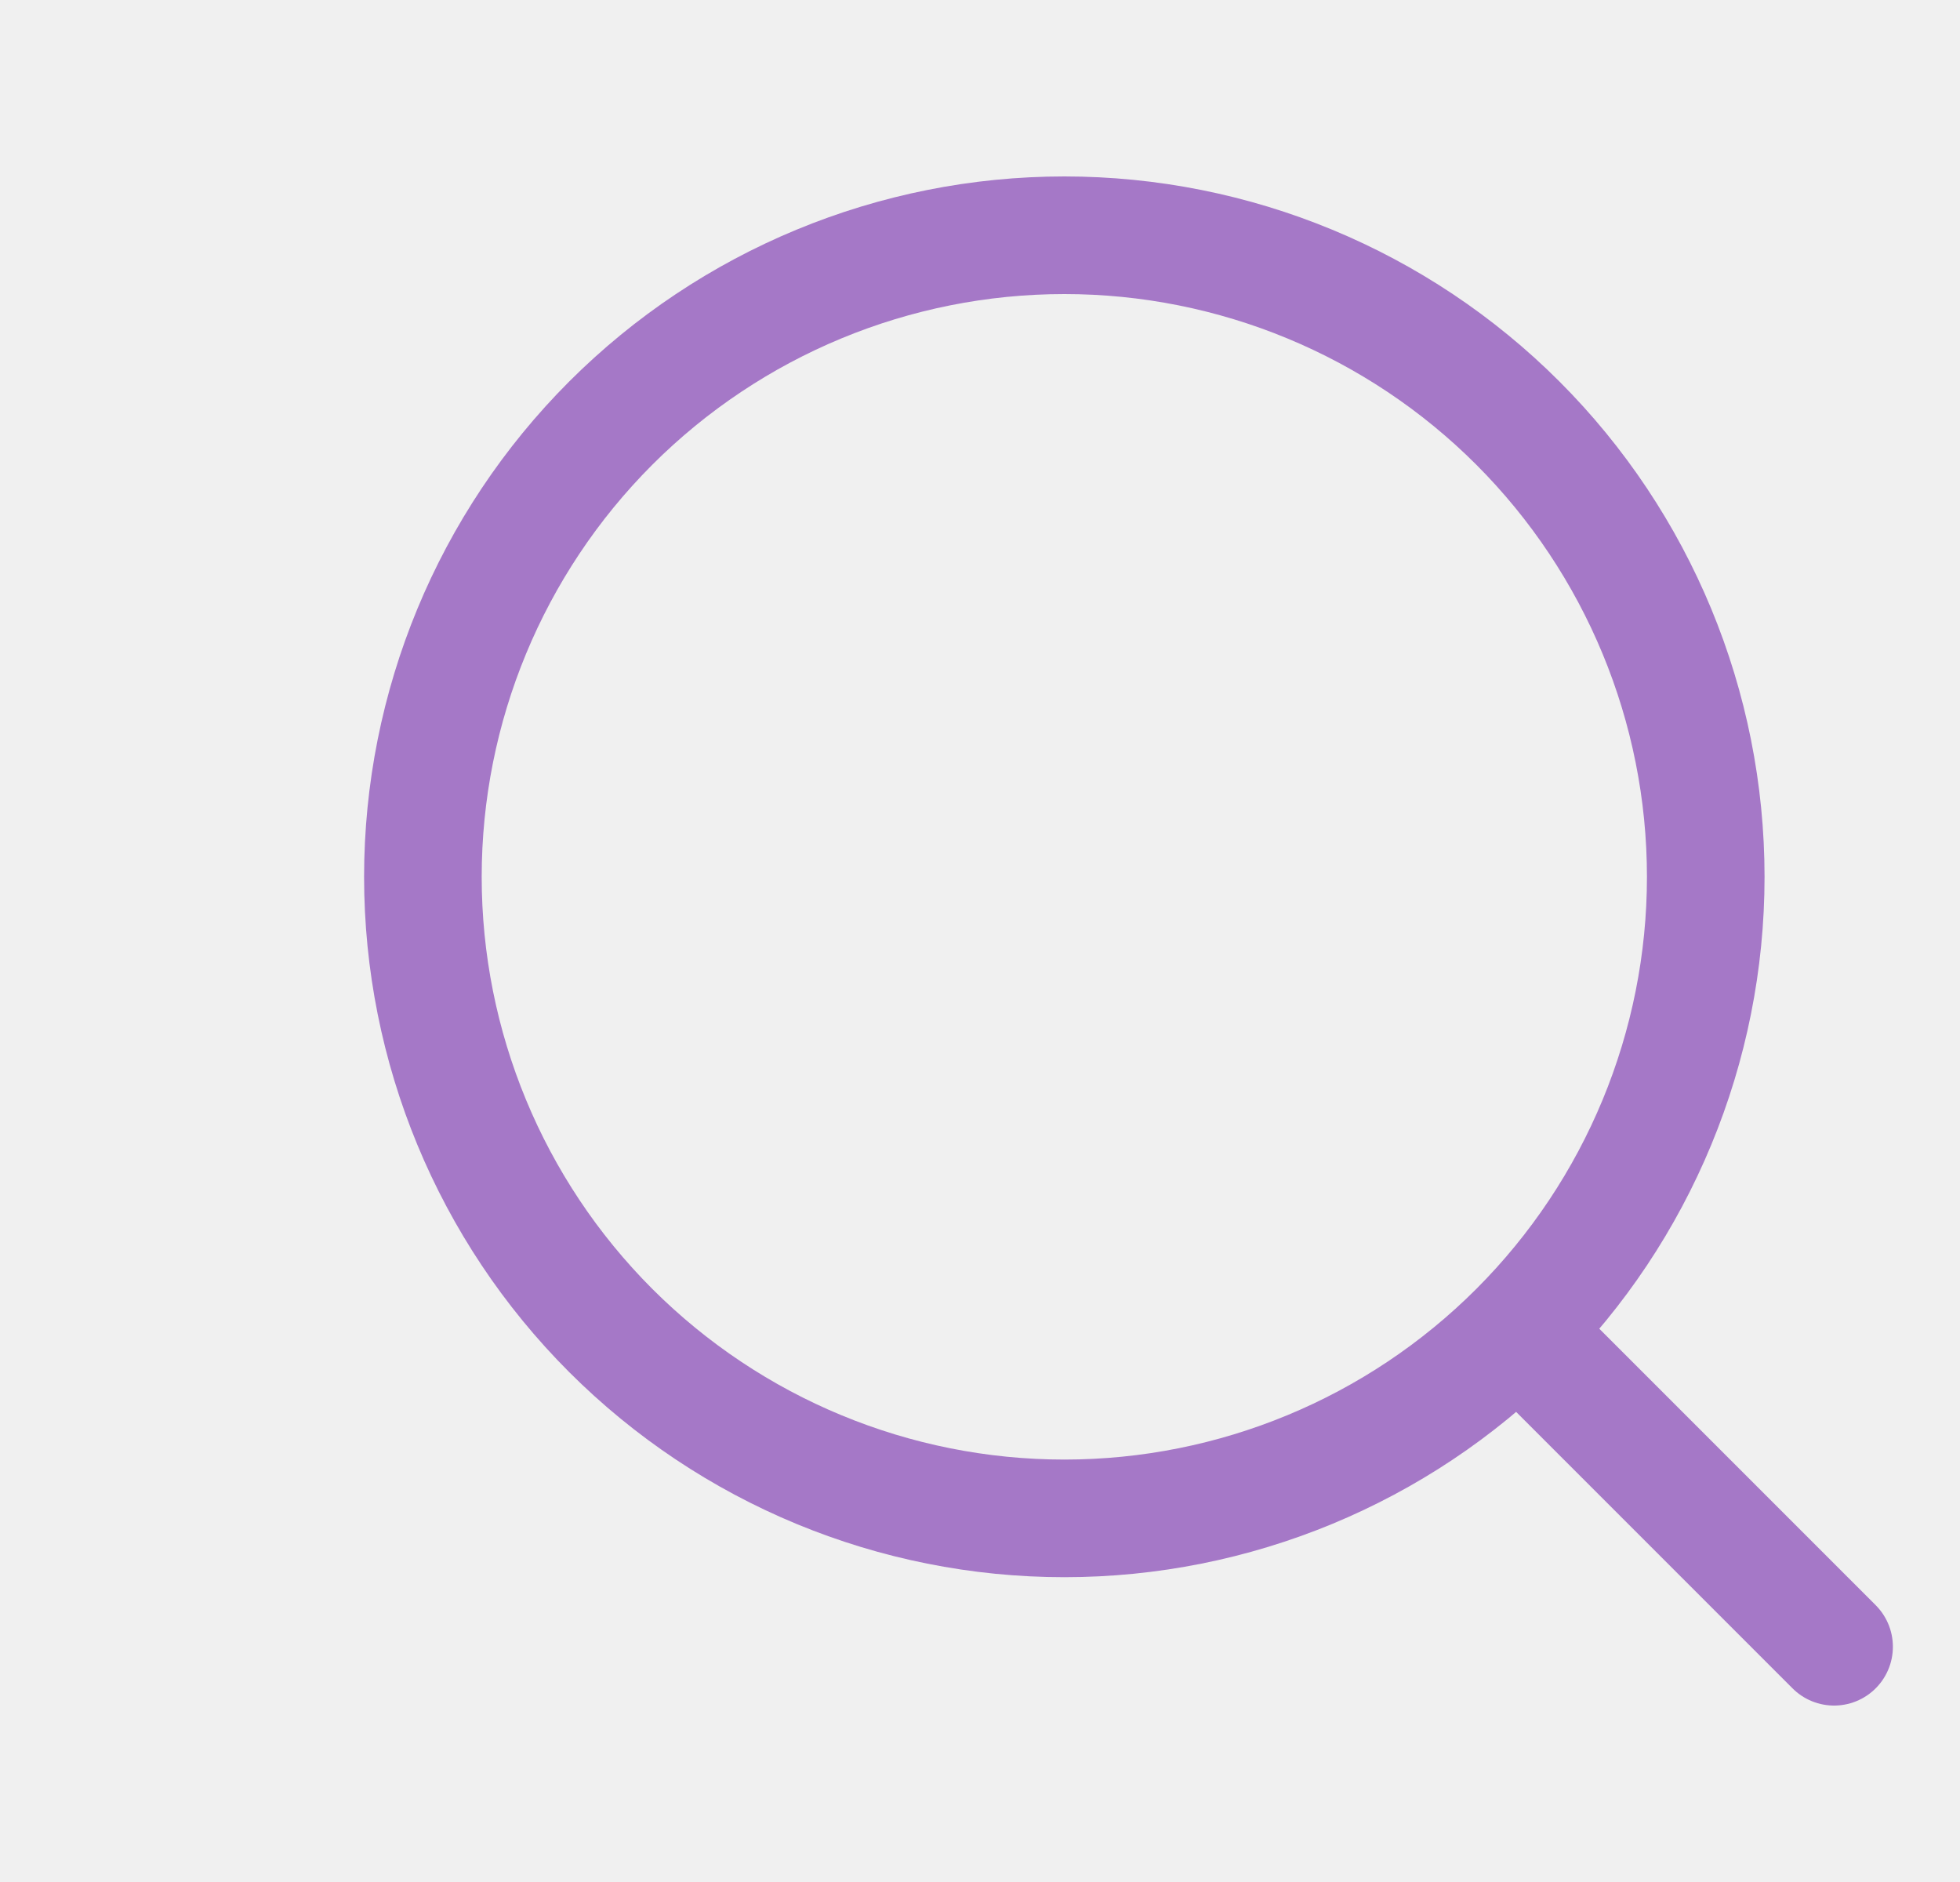
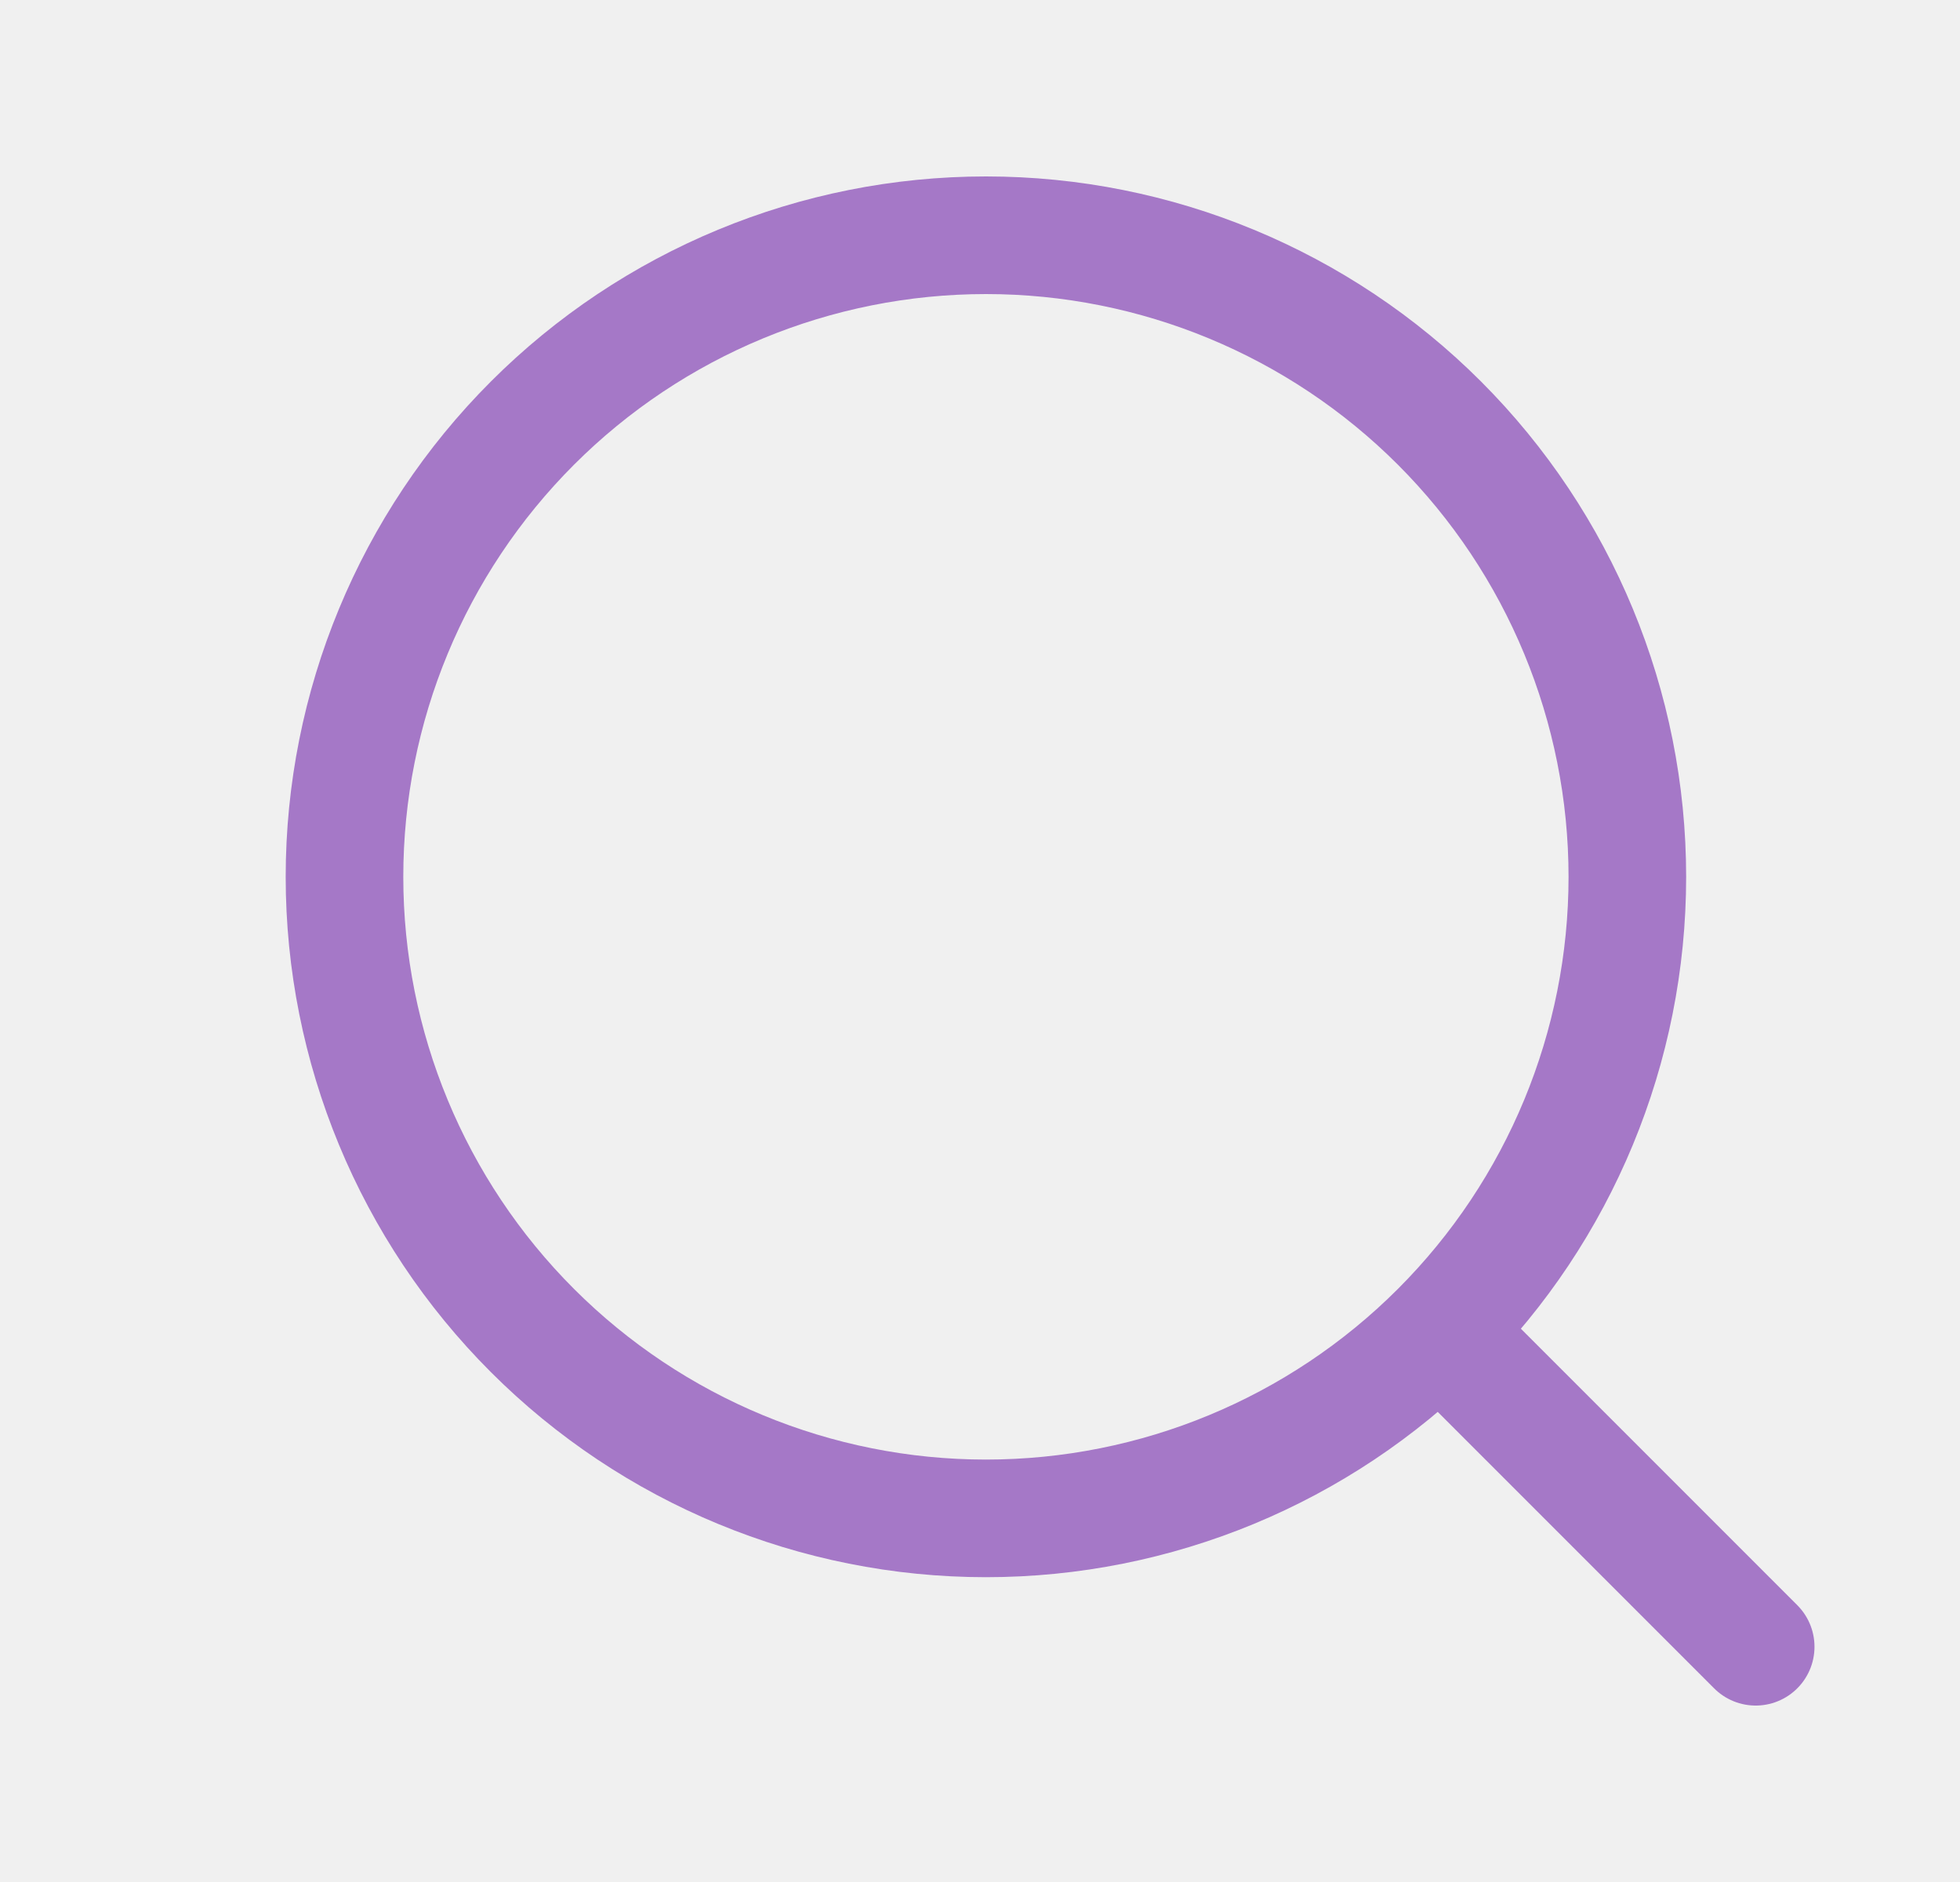
<svg xmlns="http://www.w3.org/2000/svg" width="25" height="24" viewBox="0 0 25 24" fill="none">
-   <g clip-path="url(#clip0_1_374)">
-     <path d="M23.394 21L19.361 16.967M19.361 16.967C20.895 15.433 21.757 13.351 21.757 11.182C21.757 9.012 20.895 6.931 19.361 5.396C17.827 3.862 15.746 3 13.576 3C11.406 3 9.325 3.862 7.79 5.396C6.256 6.931 5.394 9.012 5.394 11.182C5.394 13.351 6.256 15.433 7.79 16.967C9.325 18.501 11.406 19.363 13.576 19.363C15.746 19.363 17.827 18.501 19.361 16.967Z" stroke="#A578C7" stroke-width="1.5" stroke-linecap="round" stroke-linejoin="round" />
-   </g>
-   <defs>
-     <clipPath id="clip0_1_374">
-       <rect width="24" height="24" fill="white" transform="translate(0.576172)" />
-     </clipPath>
-   </defs>
+   <path d="M22.394 21L18.361 16.967M18.361 16.967C19.895 15.433 20.757 13.351 20.757 11.182C20.757 9.012 19.895 6.931 18.361 5.396C16.827 3.862 14.746 3 12.576 3C10.406 3 8.325 3.862 6.791 5.396C5.256 6.931 4.394 9.012 4.394 11.182C4.394 13.351 5.256 15.433 6.791 16.967C8.325 18.501 10.406 19.363 12.576 19.363C14.746 19.363 16.827 18.501 18.361 16.967Z" stroke="#A578C7" stroke-width="1.5" stroke-linecap="round" stroke-linejoin="round" />
</svg>
